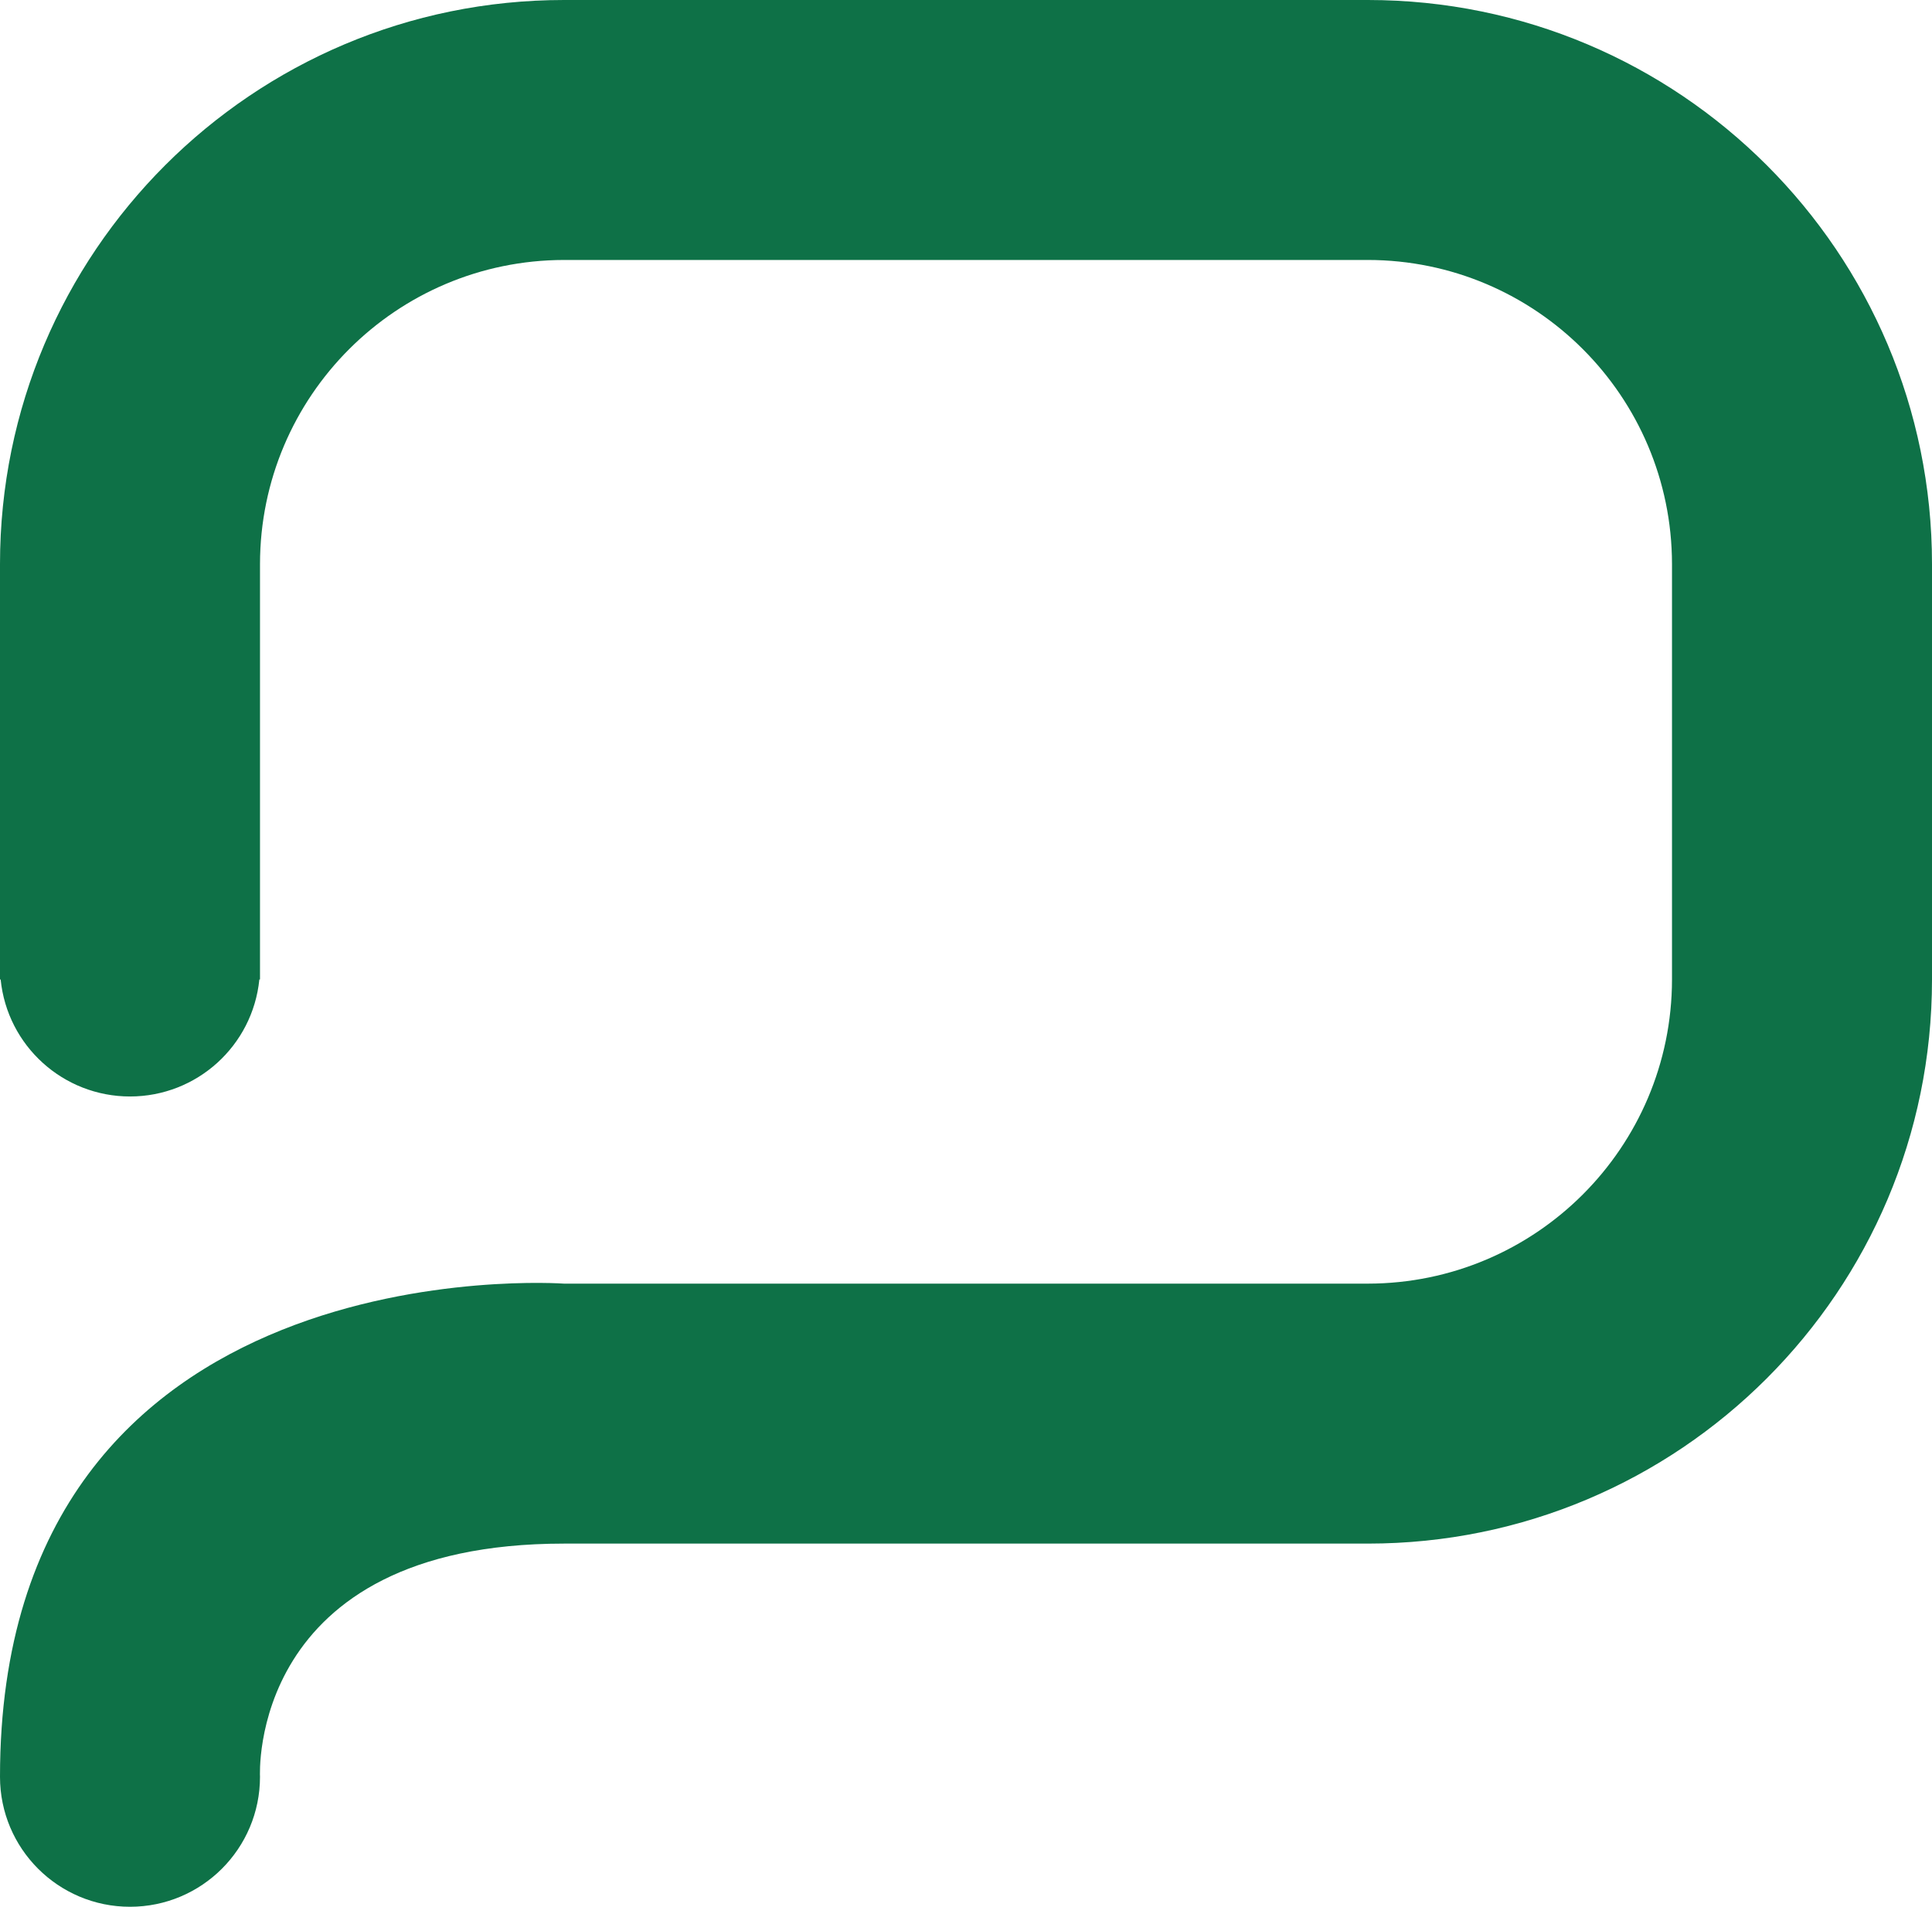
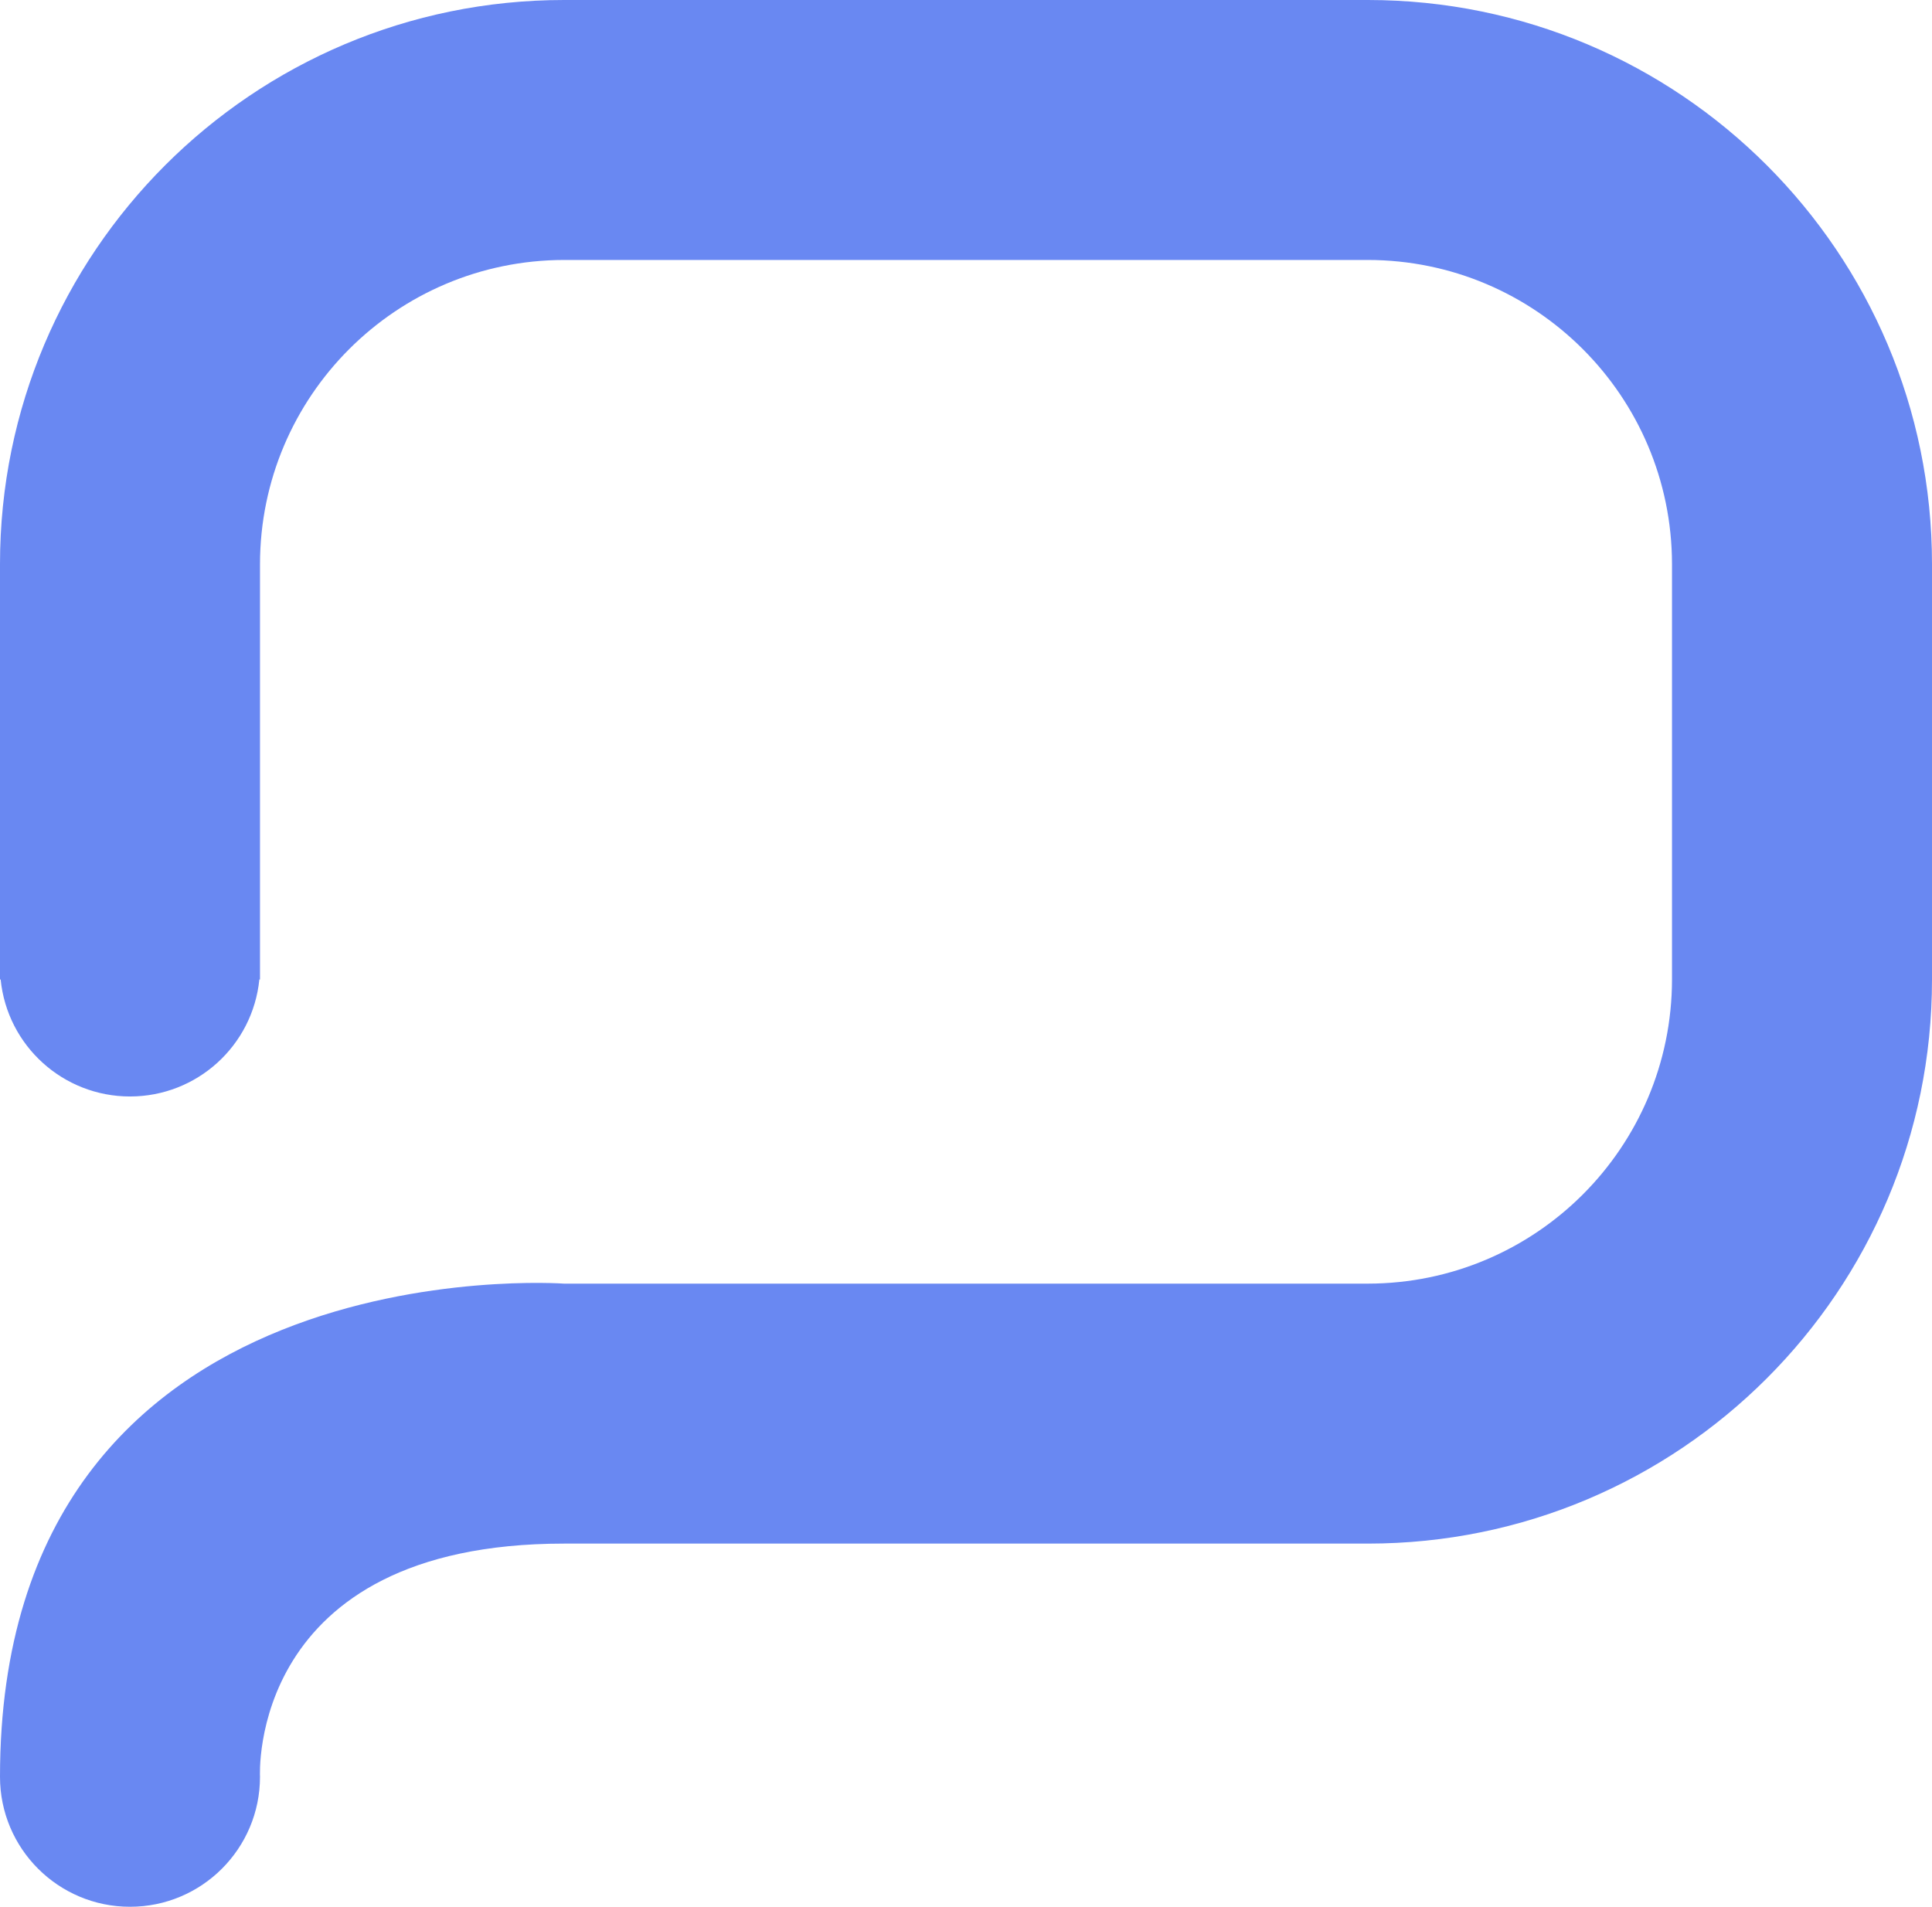
<svg xmlns="http://www.w3.org/2000/svg" viewBox="0 0 297.23 293.39">
  <defs>
-     <style>.cls-1{fill:#0e7147;}</style>
+     <style>.cls-1{fill:#6988f2;}</style>
  </defs>
  <g id="Layer_2" data-name="Layer 2">
    <g id="logos">
      <path id="messages" class="cls-1" d="M210.44,0H86.78A86.78,86.78,0,0,0,0,86.78v62H0v1.93H.1a20,20,0,0,0,39.8,0H40V148.8h0v-62A46.84,46.84,0,0,1,86.78,40H210.44a46.84,46.84,0,0,1,46.79,46.78v63.94a46.84,46.84,0,0,1-46.79,46.79H86.78S0,191.18,0,273.39a20,20,0,0,0,40,0s-2-35.88,46.78-35.88H210.44a86.79,86.79,0,0,0,86.79-86.79V86.78A86.79,86.79,0,0,0,210.44,0Z" />
    </g>
  </g>
</svg>
